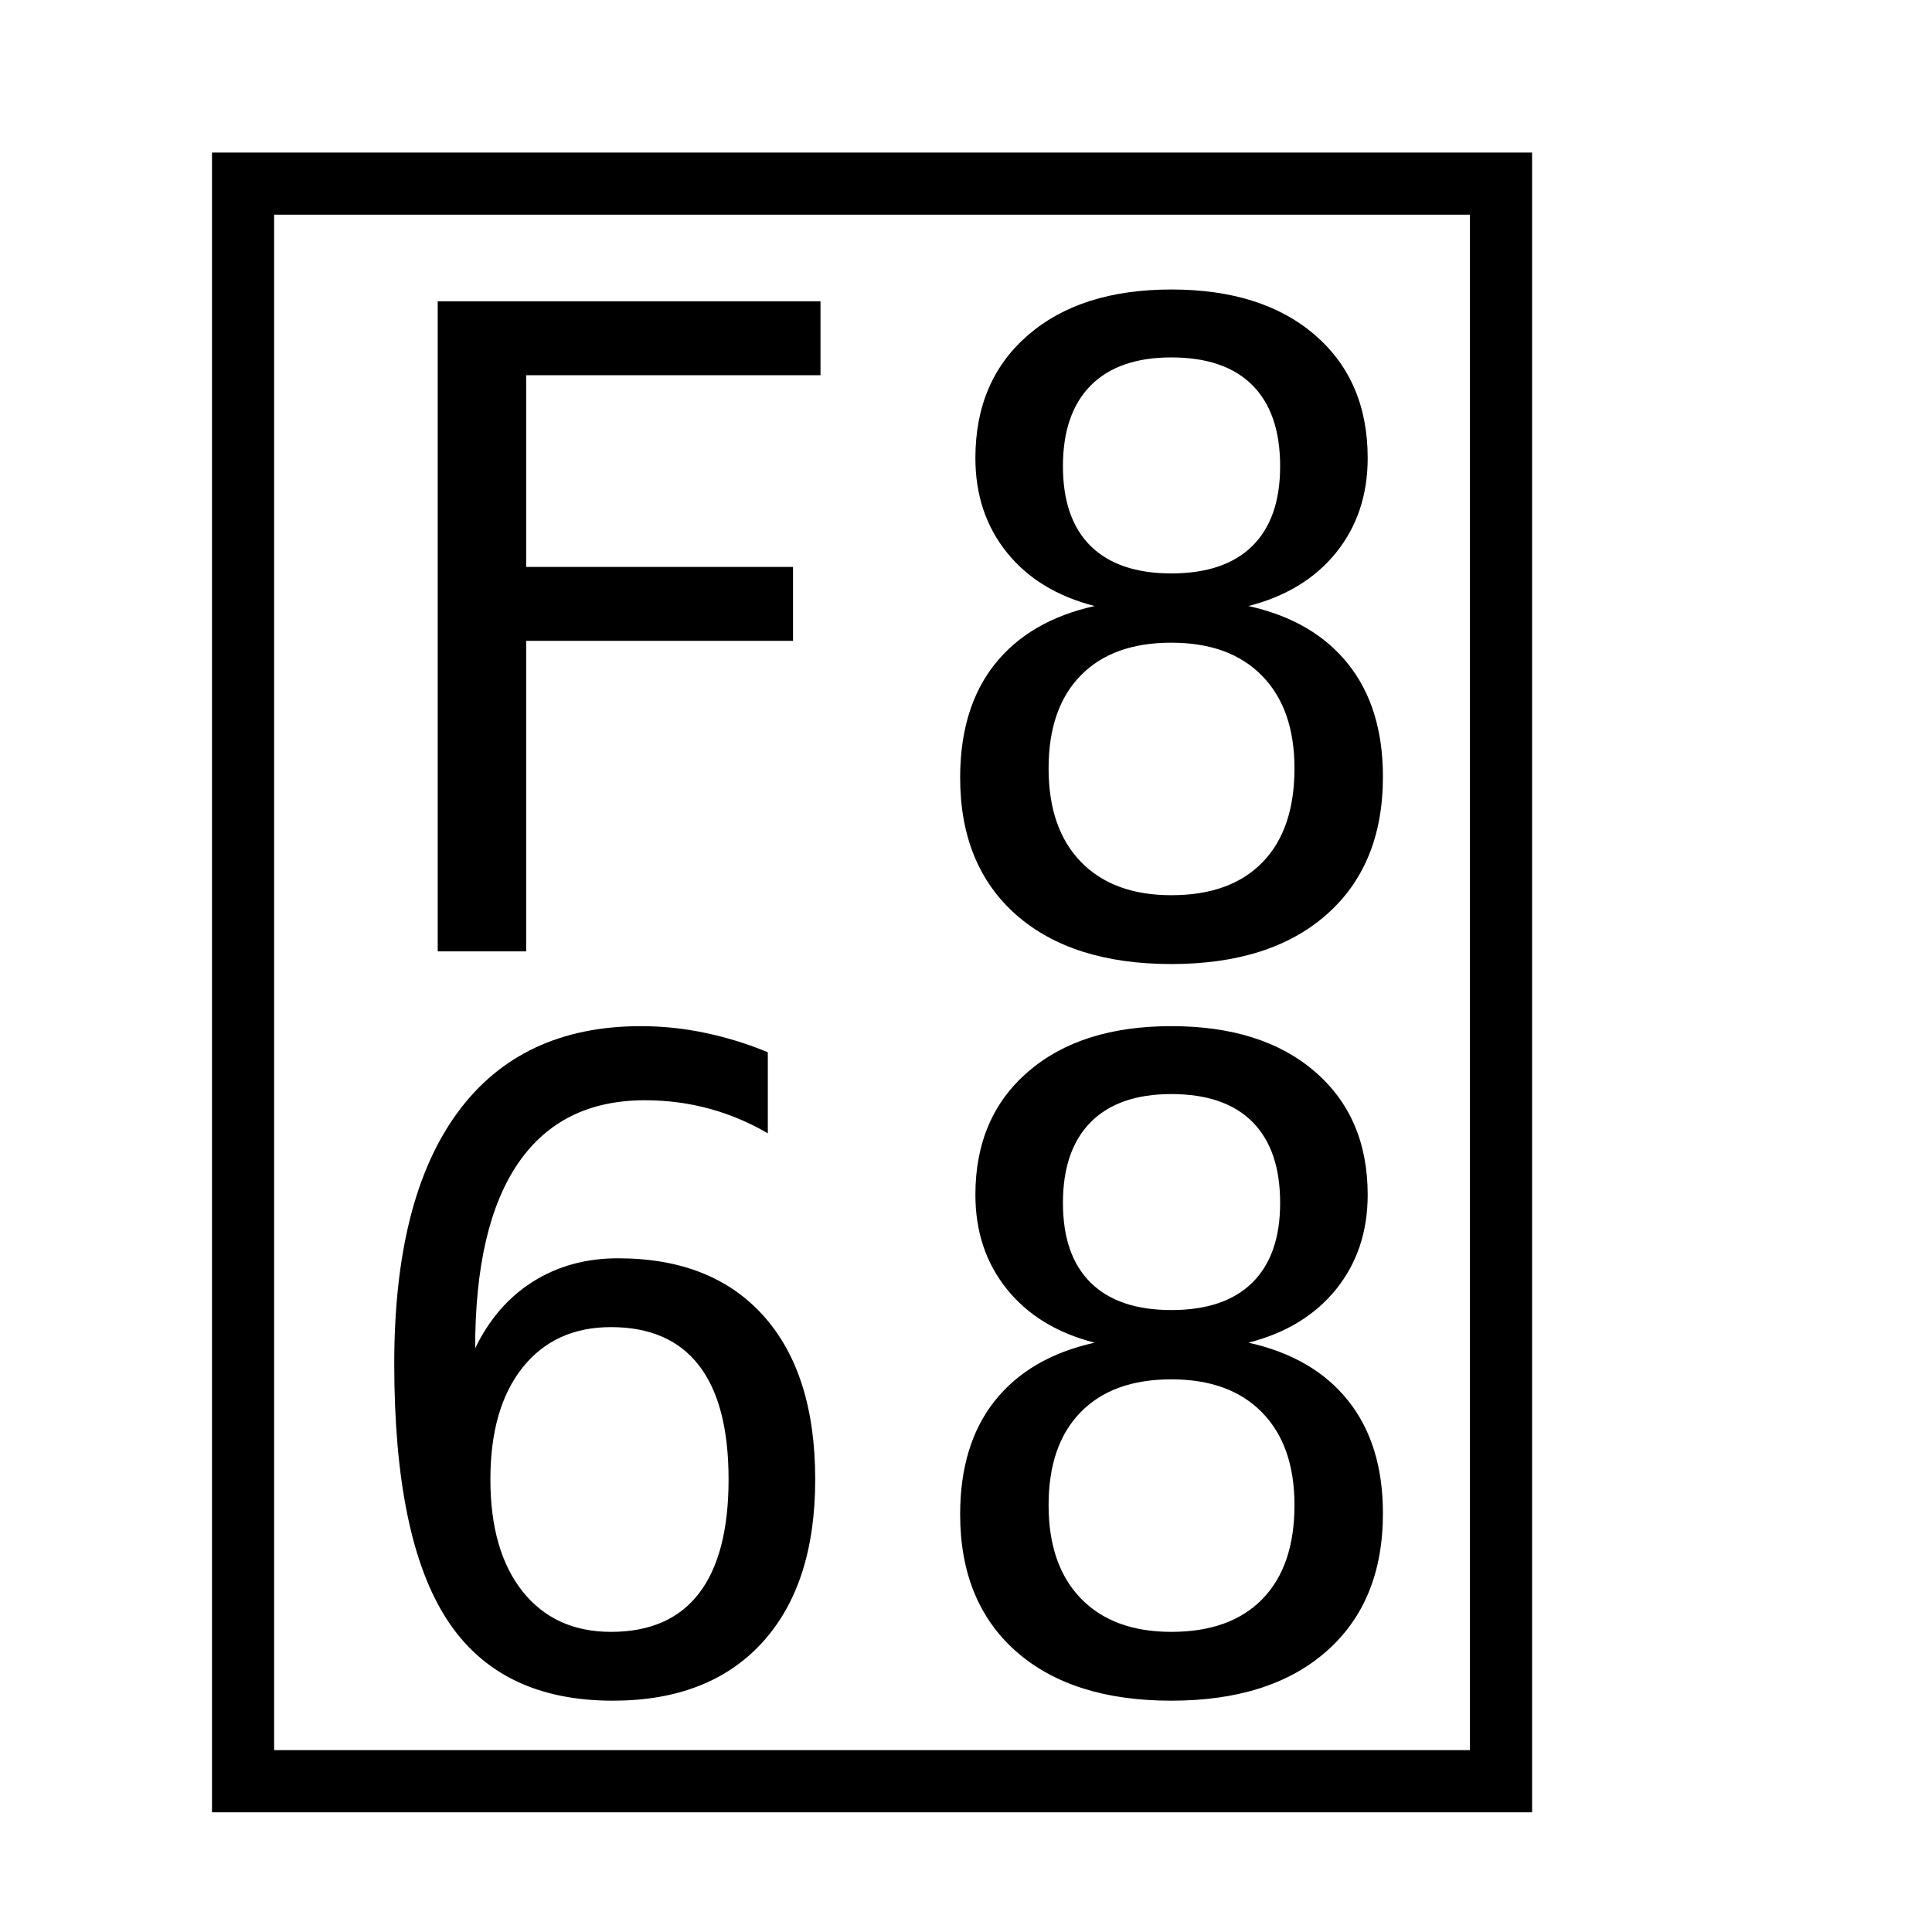
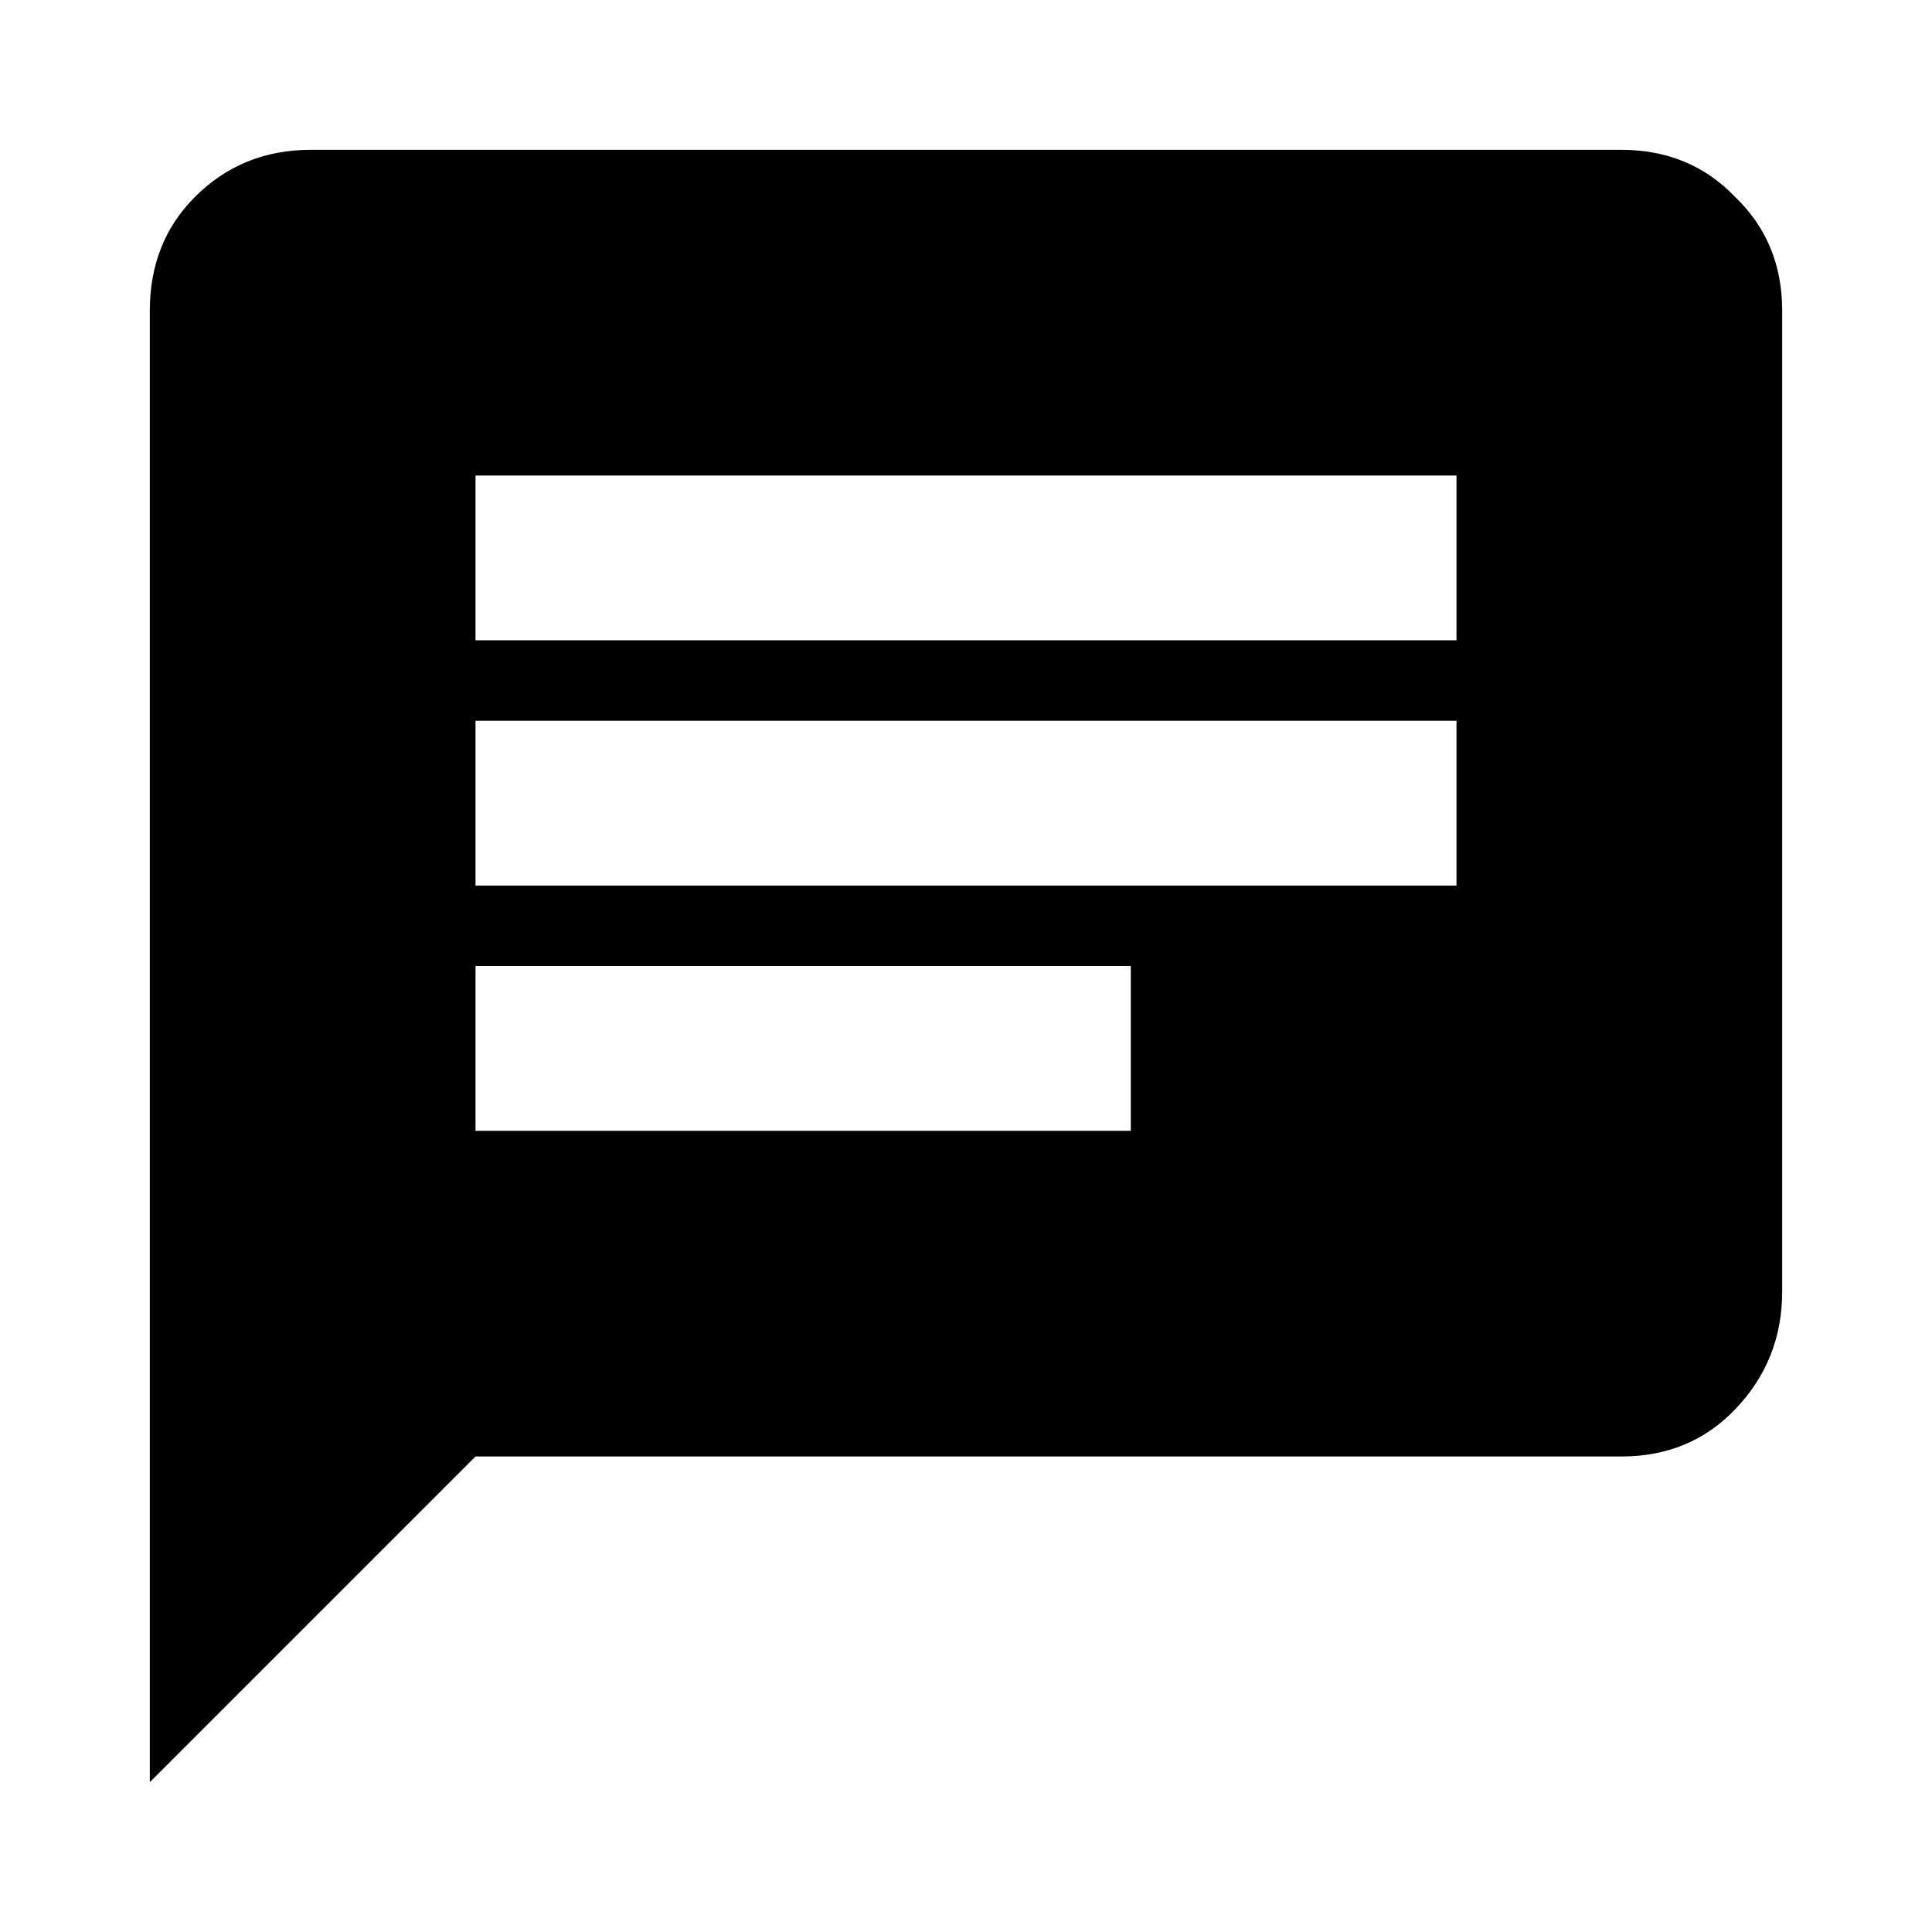
<svg xmlns="http://www.w3.org/2000/svg" version="1.1" x="0px" y="0px" width="200" height="200" viewBox="0 0 200 200" xml:space="preserve" id="svg9">
  <defs id="defs13" />
  <g id="Guides" style="display:none" transform="translate(0,176)">
</g>
-   <text xml:space="preserve" style="font-style:normal;font-weight:normal;font-size:203.101px;line-height:1.25;font-family:sans-serif;letter-spacing:0px;word-spacing:0px;fill:#000000;fill-opacity:1;stroke:none;stroke-width:5.078" x="15.51" y="174.741" id="text821">
-     <tspan id="tspan819" x="15.51" y="174.741" style="font-style:normal;font-variant:normal;font-weight:normal;font-stretch:normal;font-family:'JetBrainsMonoExtraBold Nerd Font';-inkscape-font-specification:'JetBrainsMonoExtraBold Nerd Font';stroke-width:5.078"></tspan>
-   </text>
+   <g aria-label="" style="font-style:normal;font-weight:normal;font-size:203.101px;line-height:1.25;font-family:sans-serif;letter-spacing:0px;word-spacing:0px;fill:#000000;fill-opacity:1;stroke:none;stroke-width:5.078" id="text821">
+     <path d="M 167.836,15.51 H 32.164 q -7.109,0 -11.983,4.874 -4.671,4.671 -4.671,11.78 V 184.49 L 49.225,150.775 H 167.836 q 7.109,0 11.78,-4.874 4.874,-5.078 4.874,-12.186 V 32.164 q 0,-7.109 -4.874,-11.78 -4.671,-4.874 -11.78,-4.874 z M 49.225,74.612 H 150.775 V 91.673 H 49.225 Z M 117.06,117.06 H 49.225 V 100 H 117.06 Z M 150.775,66.285 H 49.225 V 49.225 H 150.775 Z" style="font-style:normal;font-variant:normal;font-weight:normal;font-stretch:normal;font-family:'JetBrainsMonoExtraBold Nerd Font';-inkscape-font-specification:'JetBrainsMonoExtraBold Nerd Font';stroke-width:5.078" id="path814" />
+   </g>
</svg>
